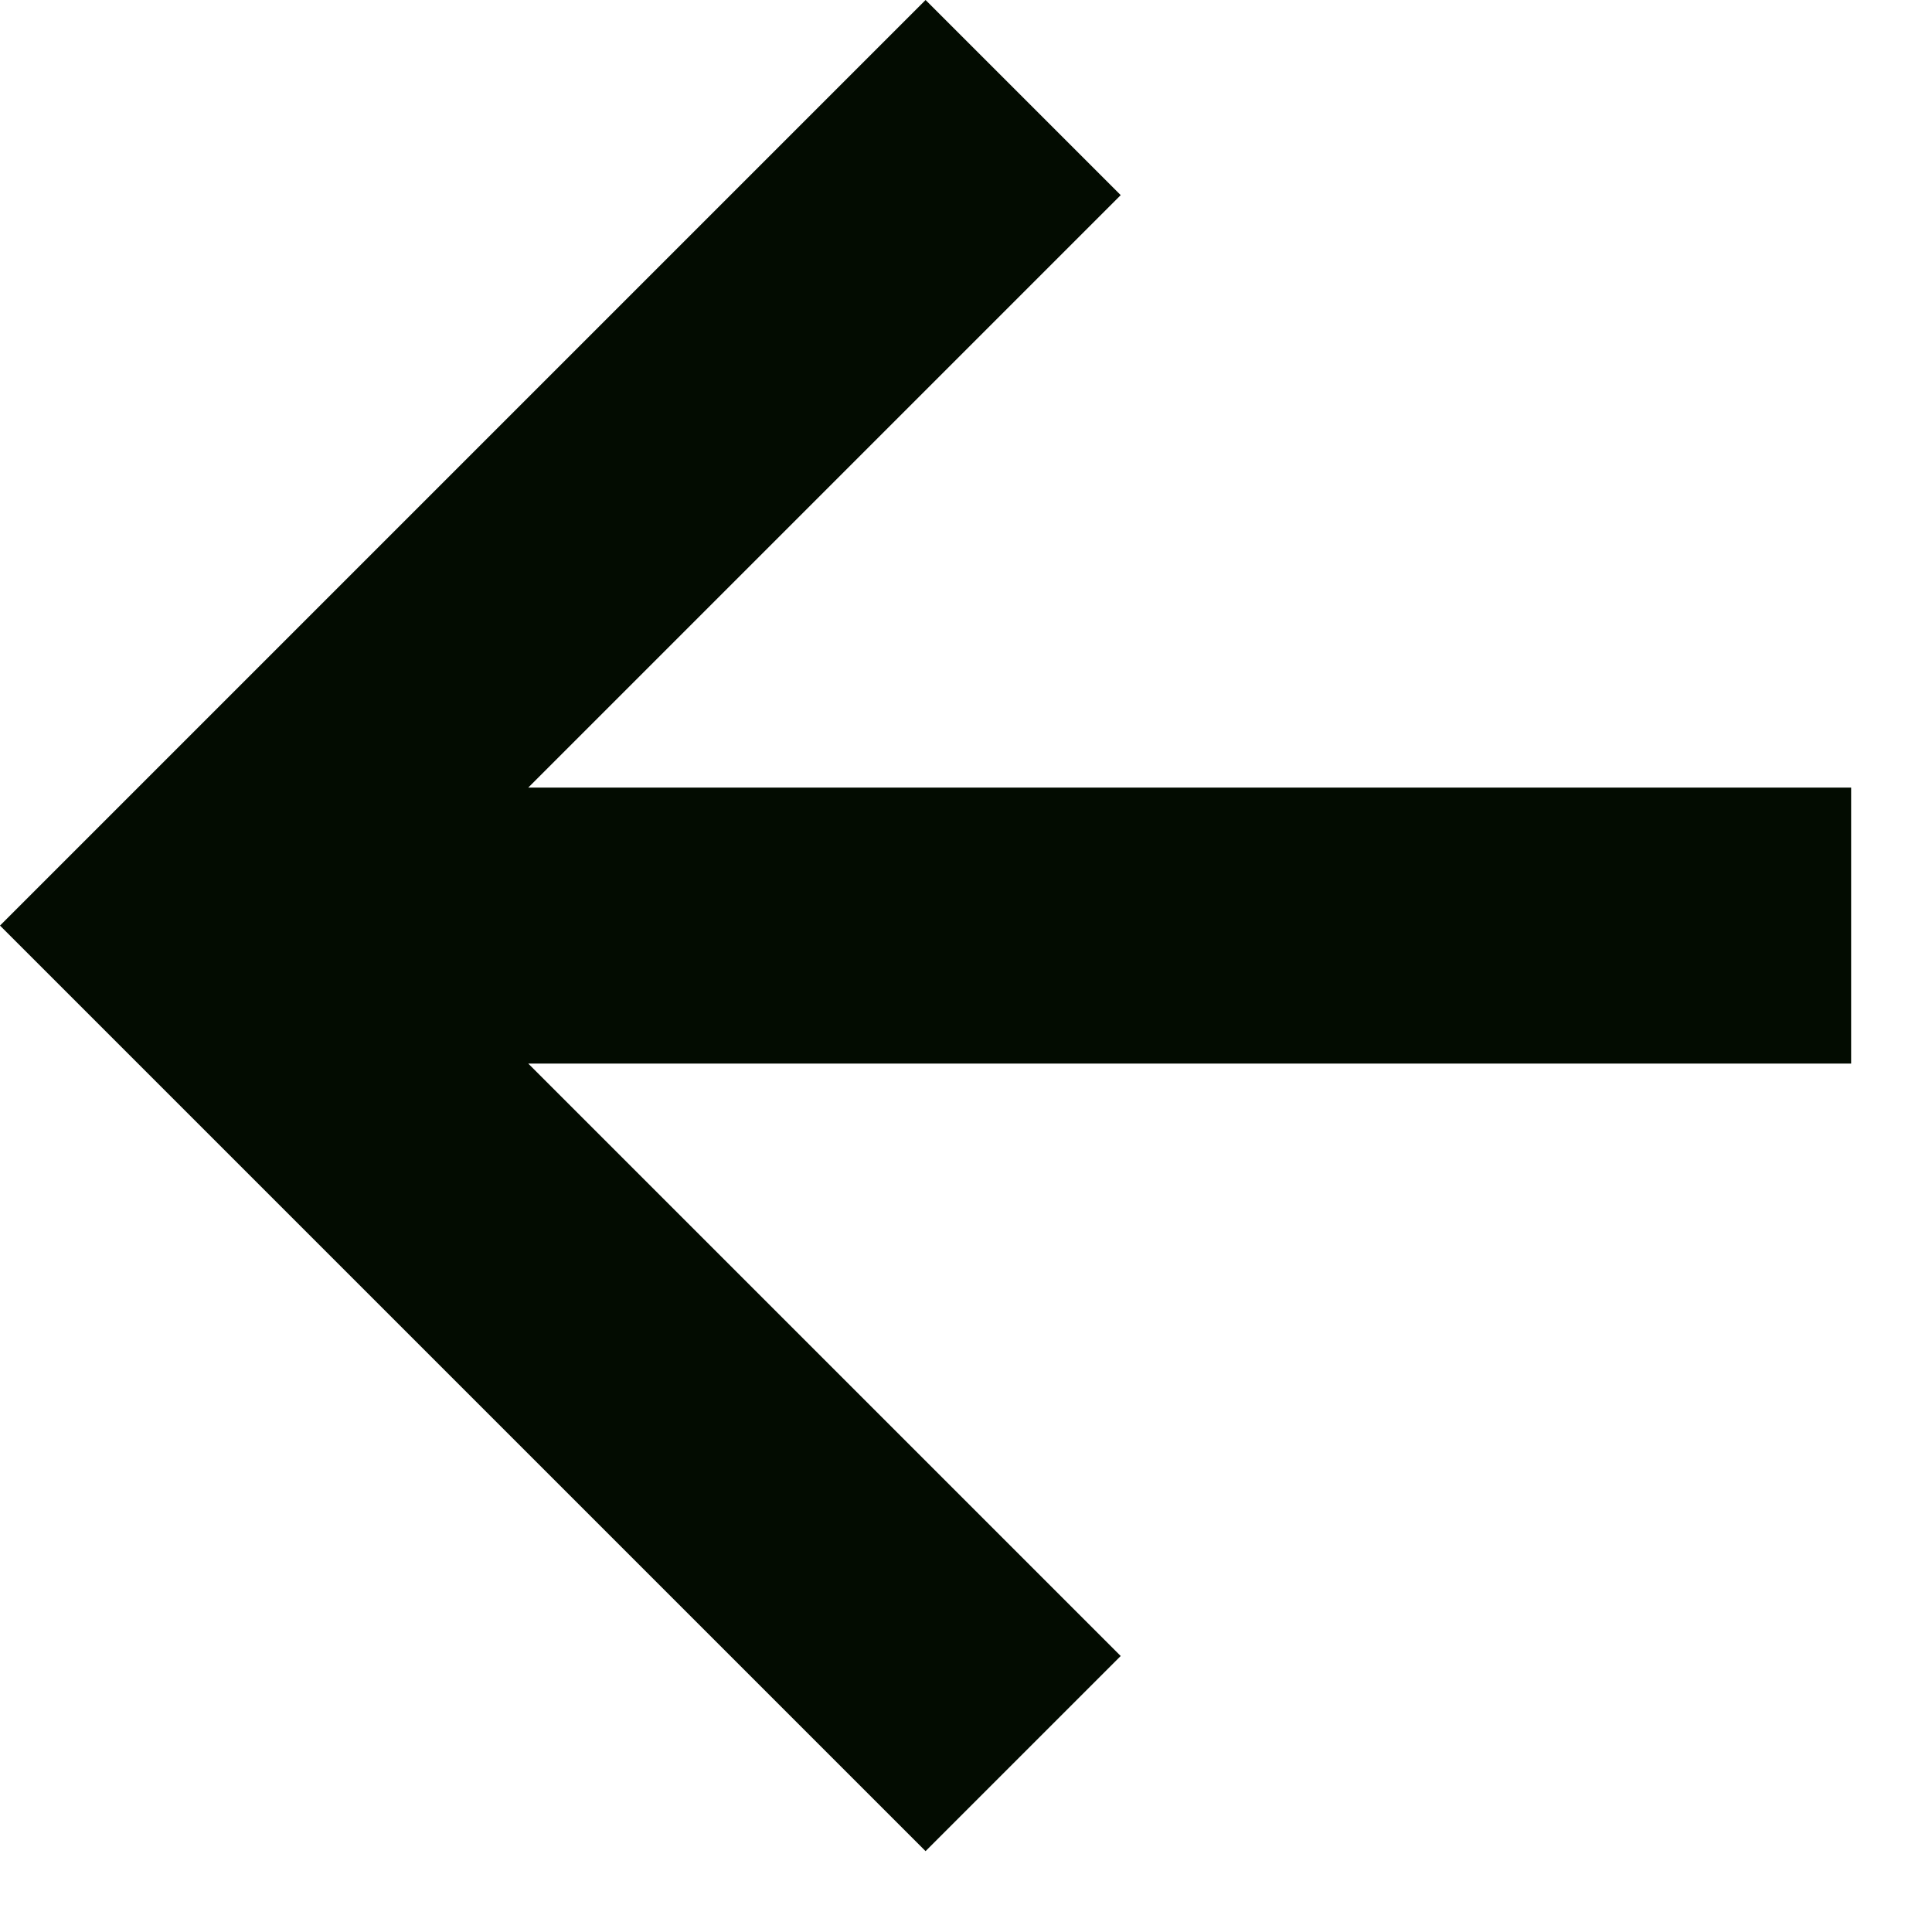
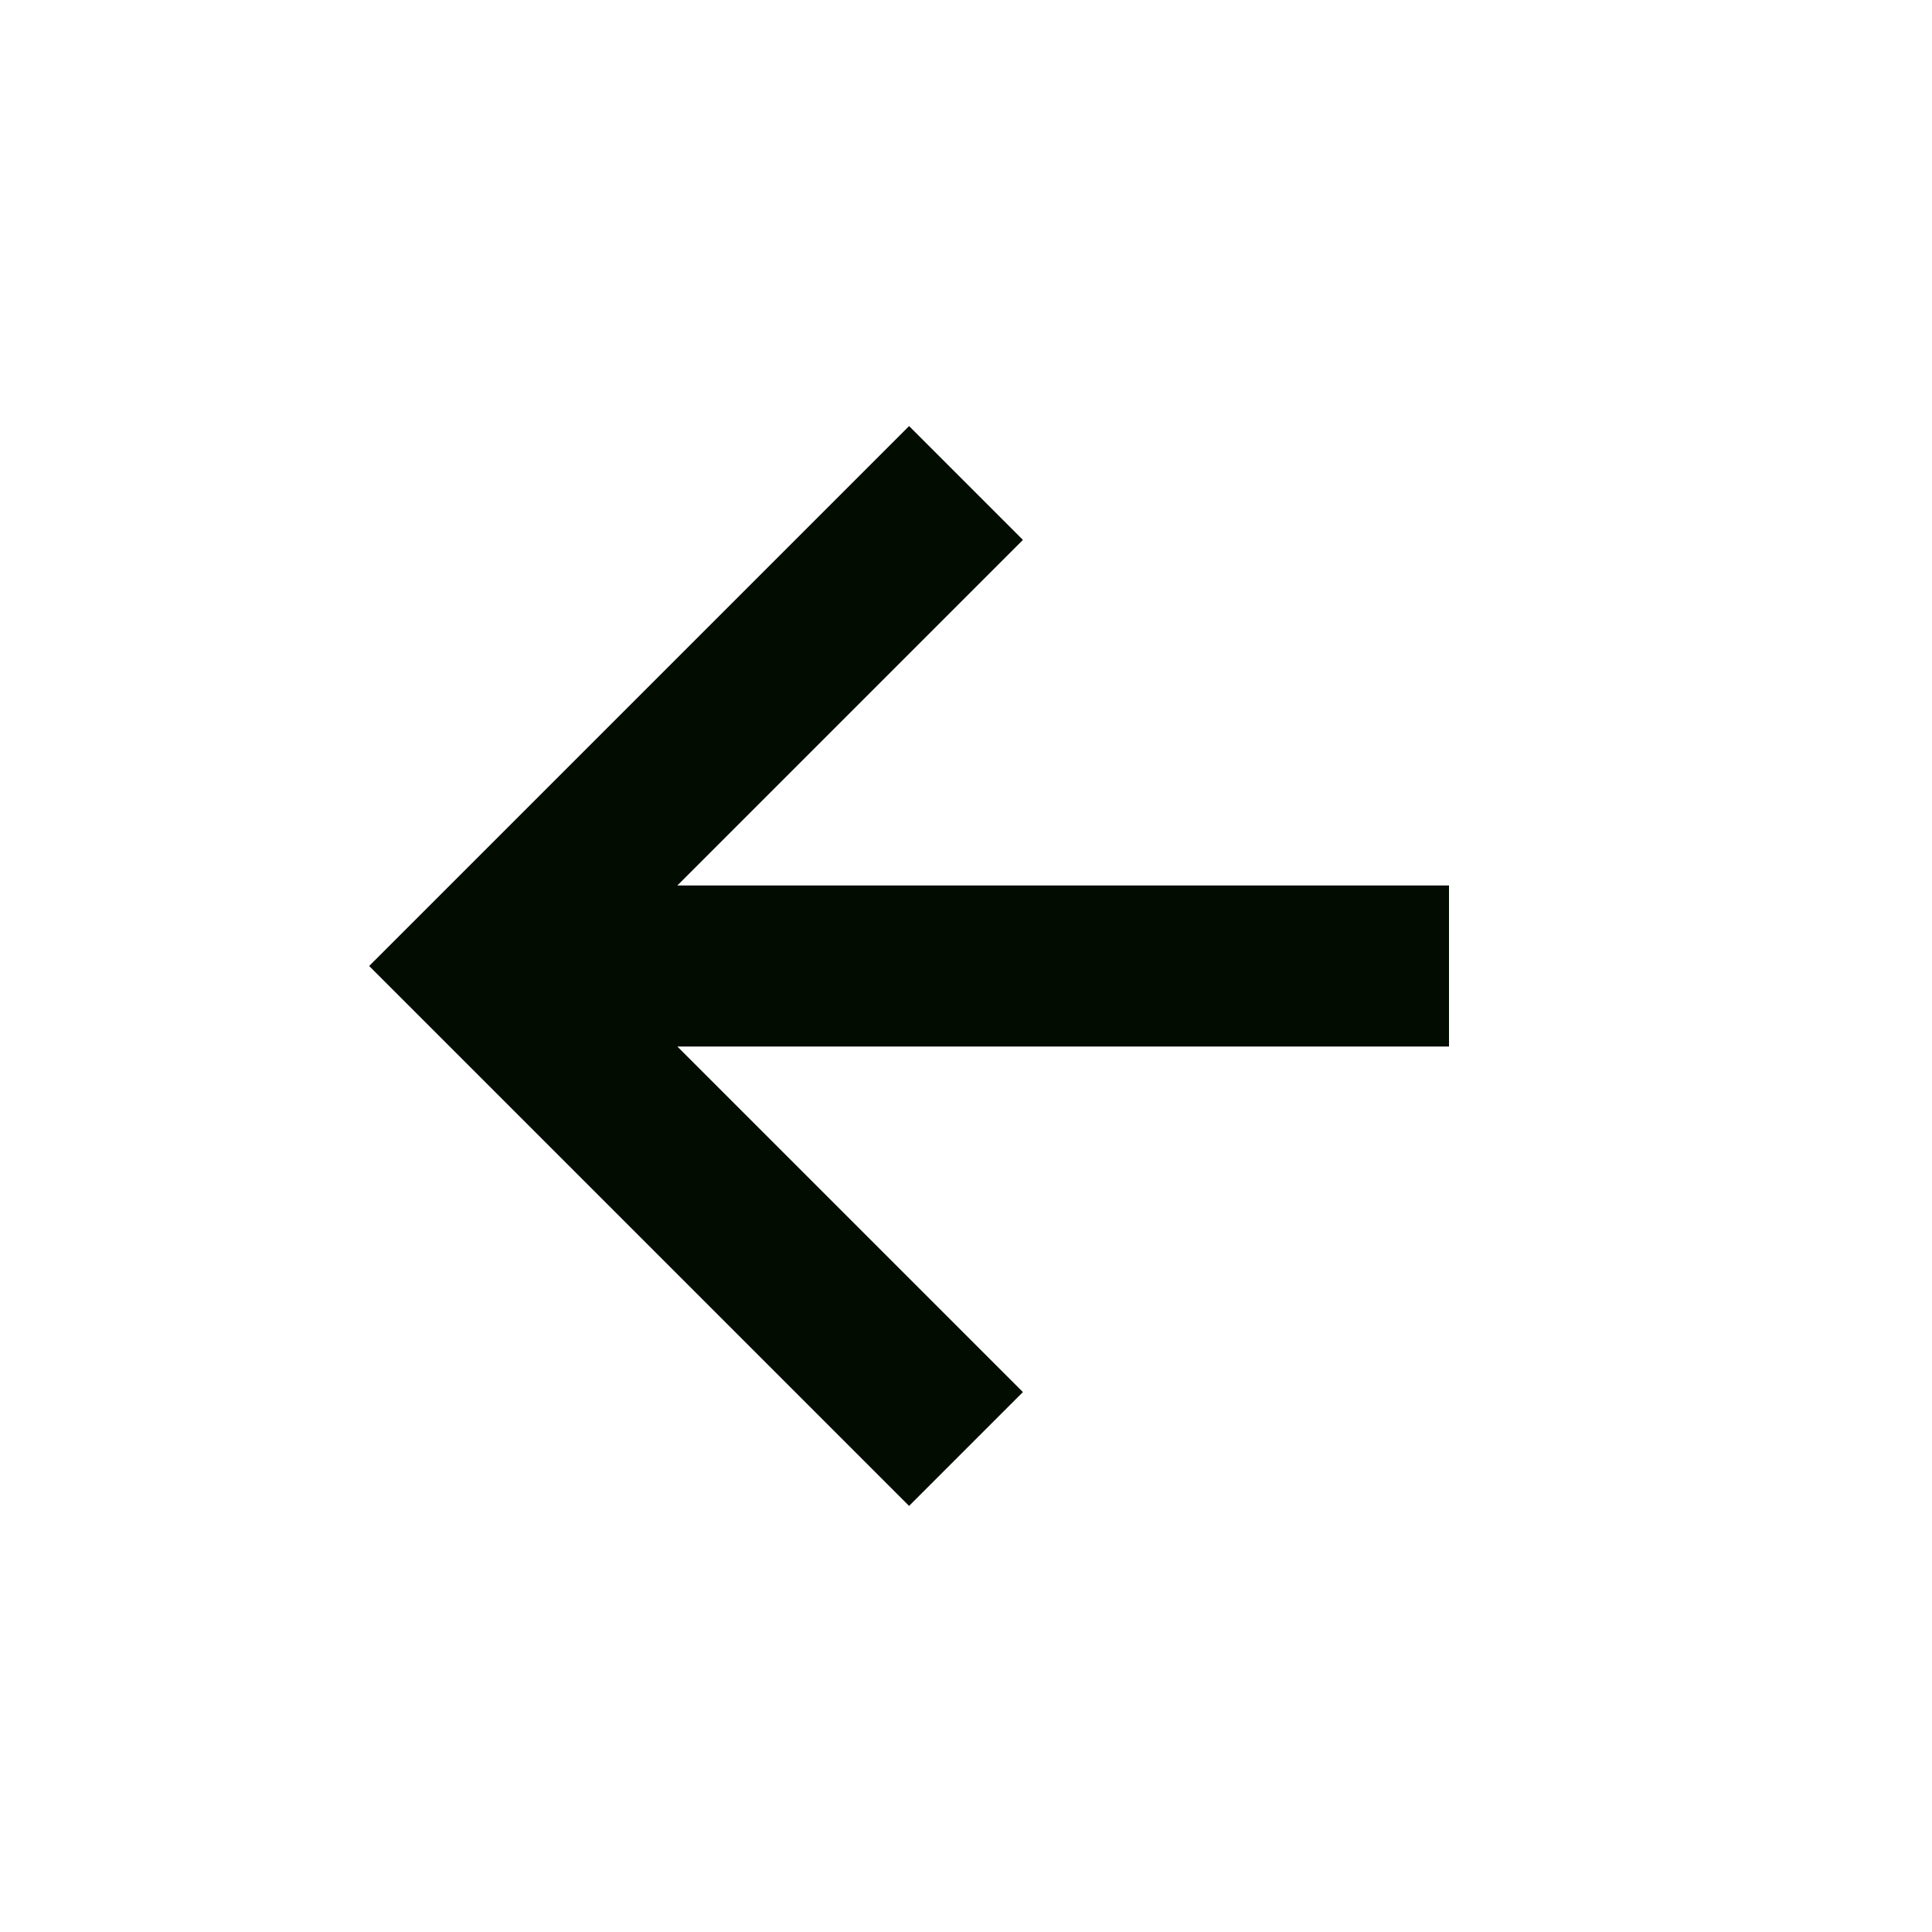
- <svg xmlns="http://www.w3.org/2000/svg" width="14" height="14" viewBox="0 0 14 14" fill="none">
-   <path d="M8.121 12L3.828 7.707H13.414V5.707H3.828L8.121 1.414L6.707 0L0 6.707L6.707 13.414L8.121 12Z" fill="#030C01" />
+ <svg xmlns="http://www.w3.org/2000/svg" width="24" height="24" viewBox="0 0 24 24" fill="none">
+   <path d="M12.707 17.293L8.414 13H18V11H8.414L12.707 6.707L11.293 5.293L4.586 12L11.293 18.707L12.707 17.293Z" fill="#030C01" />
</svg>
